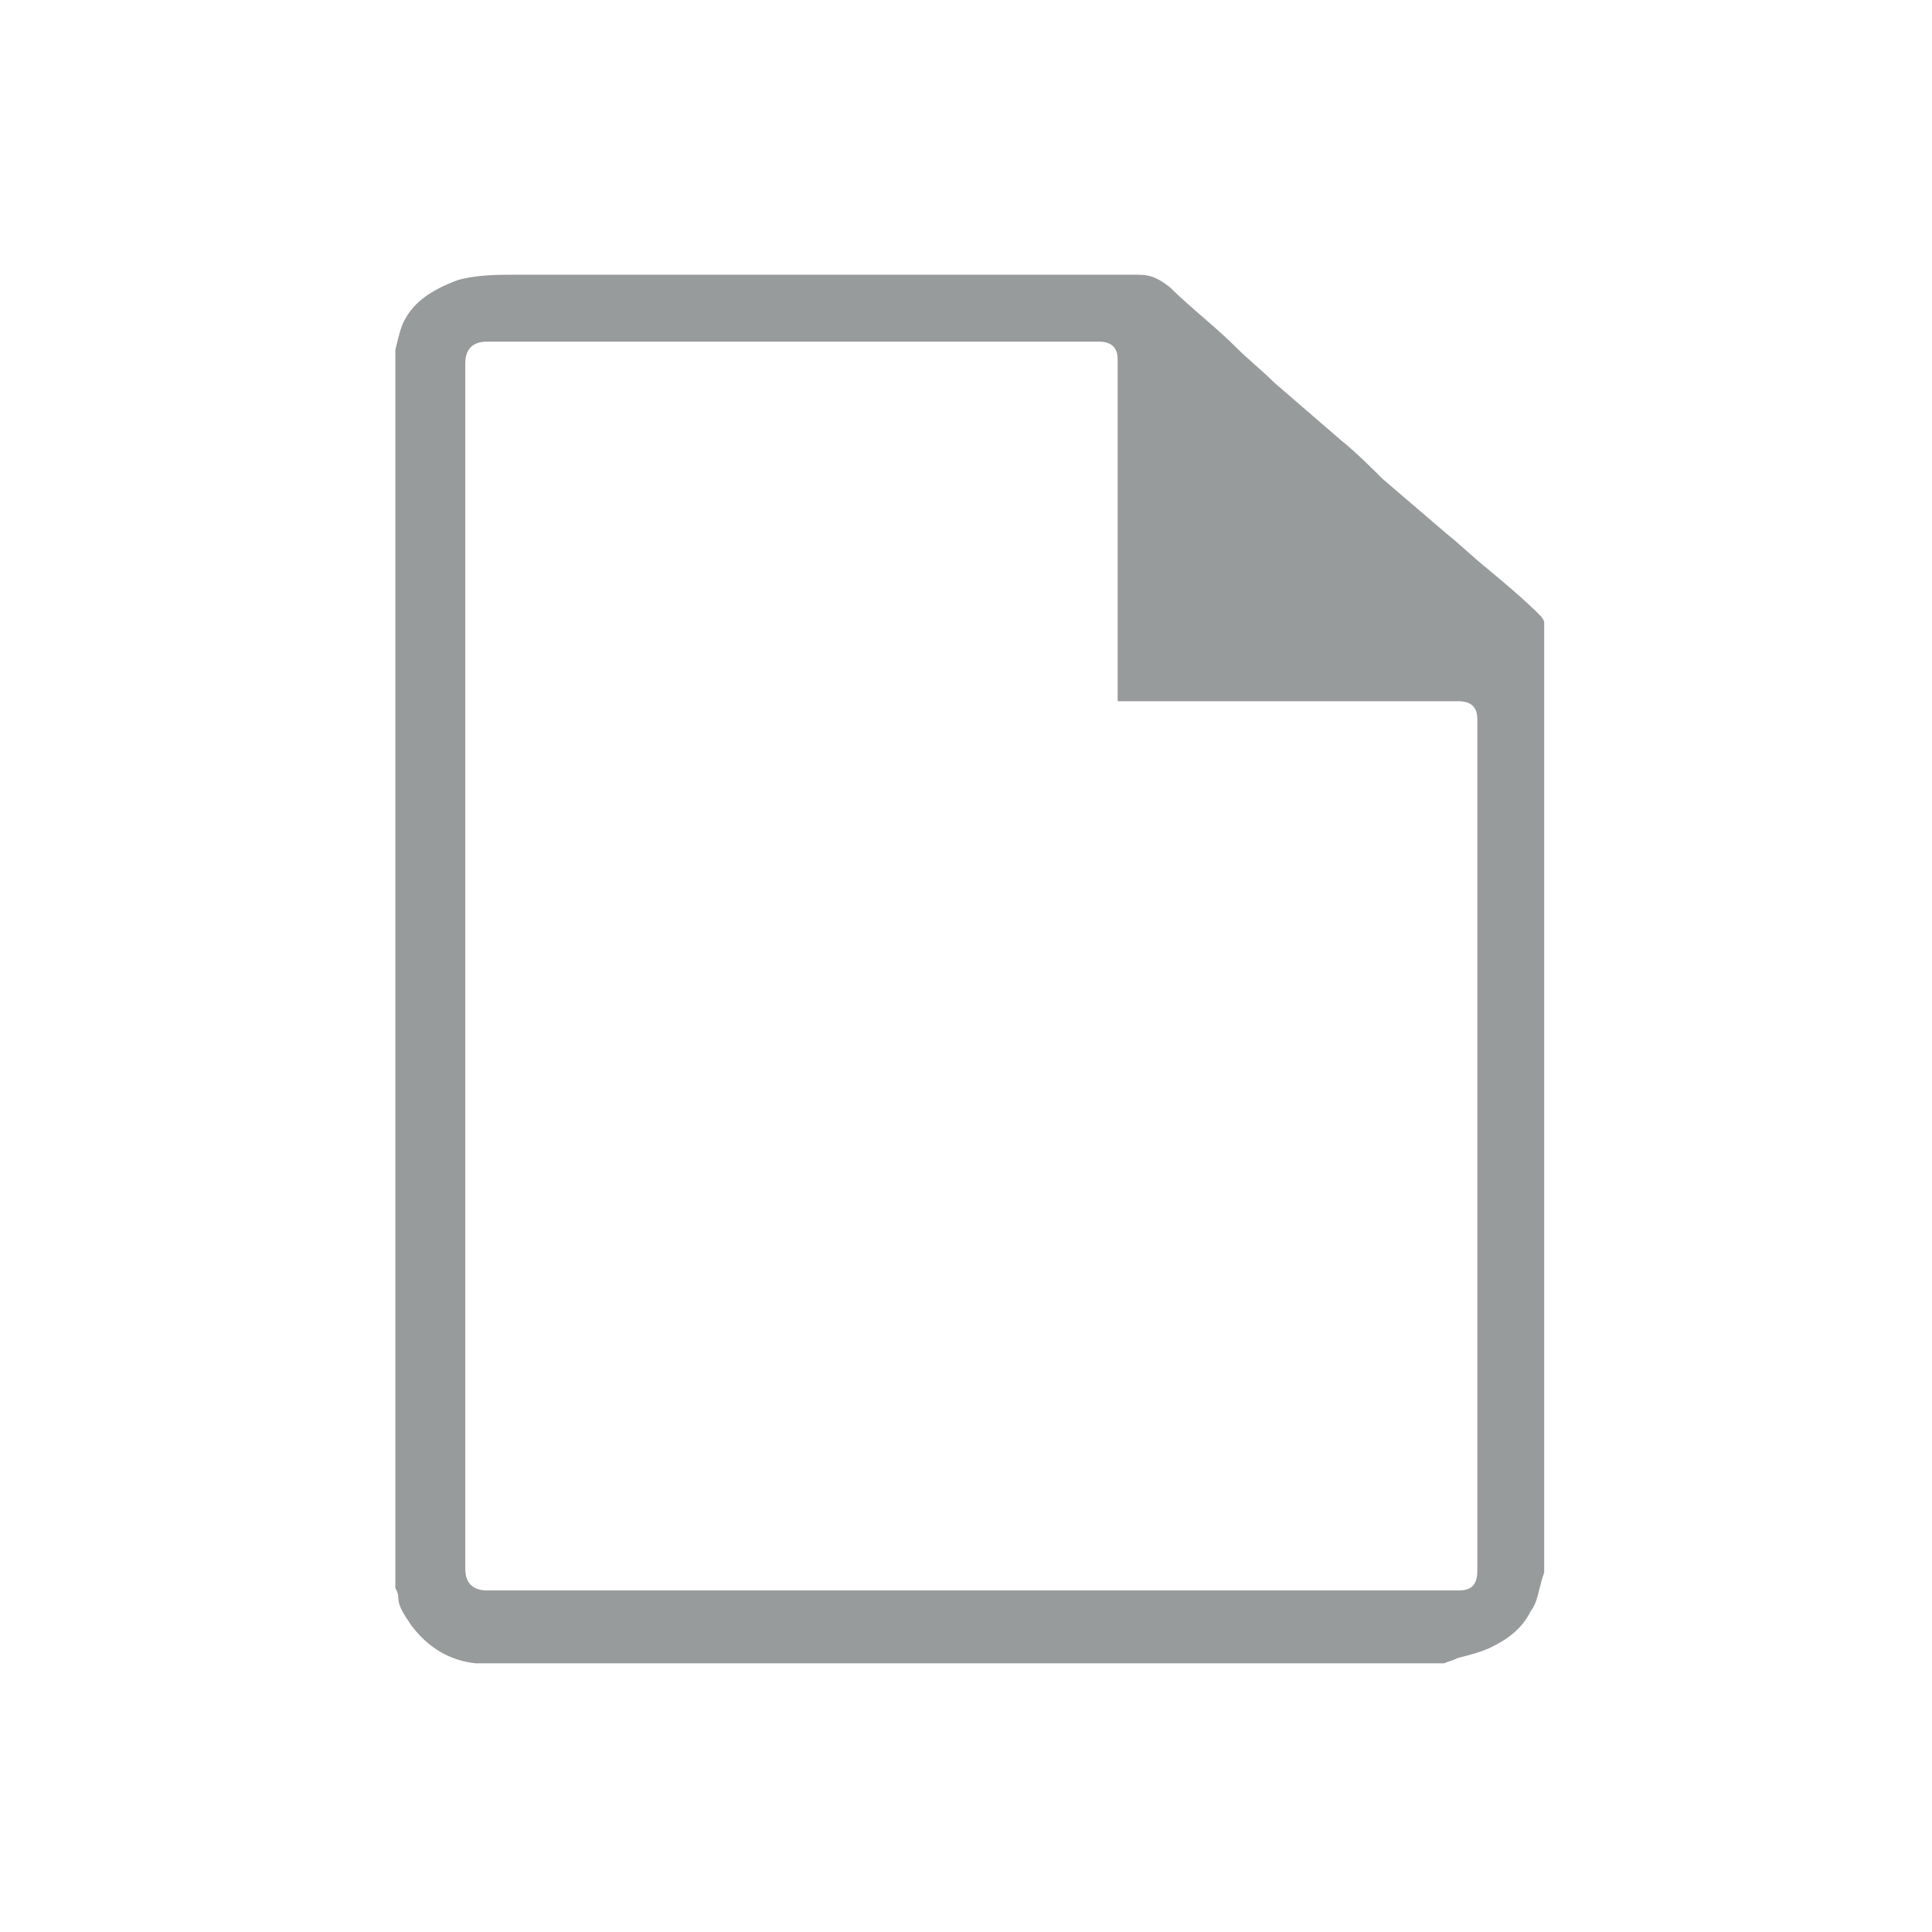
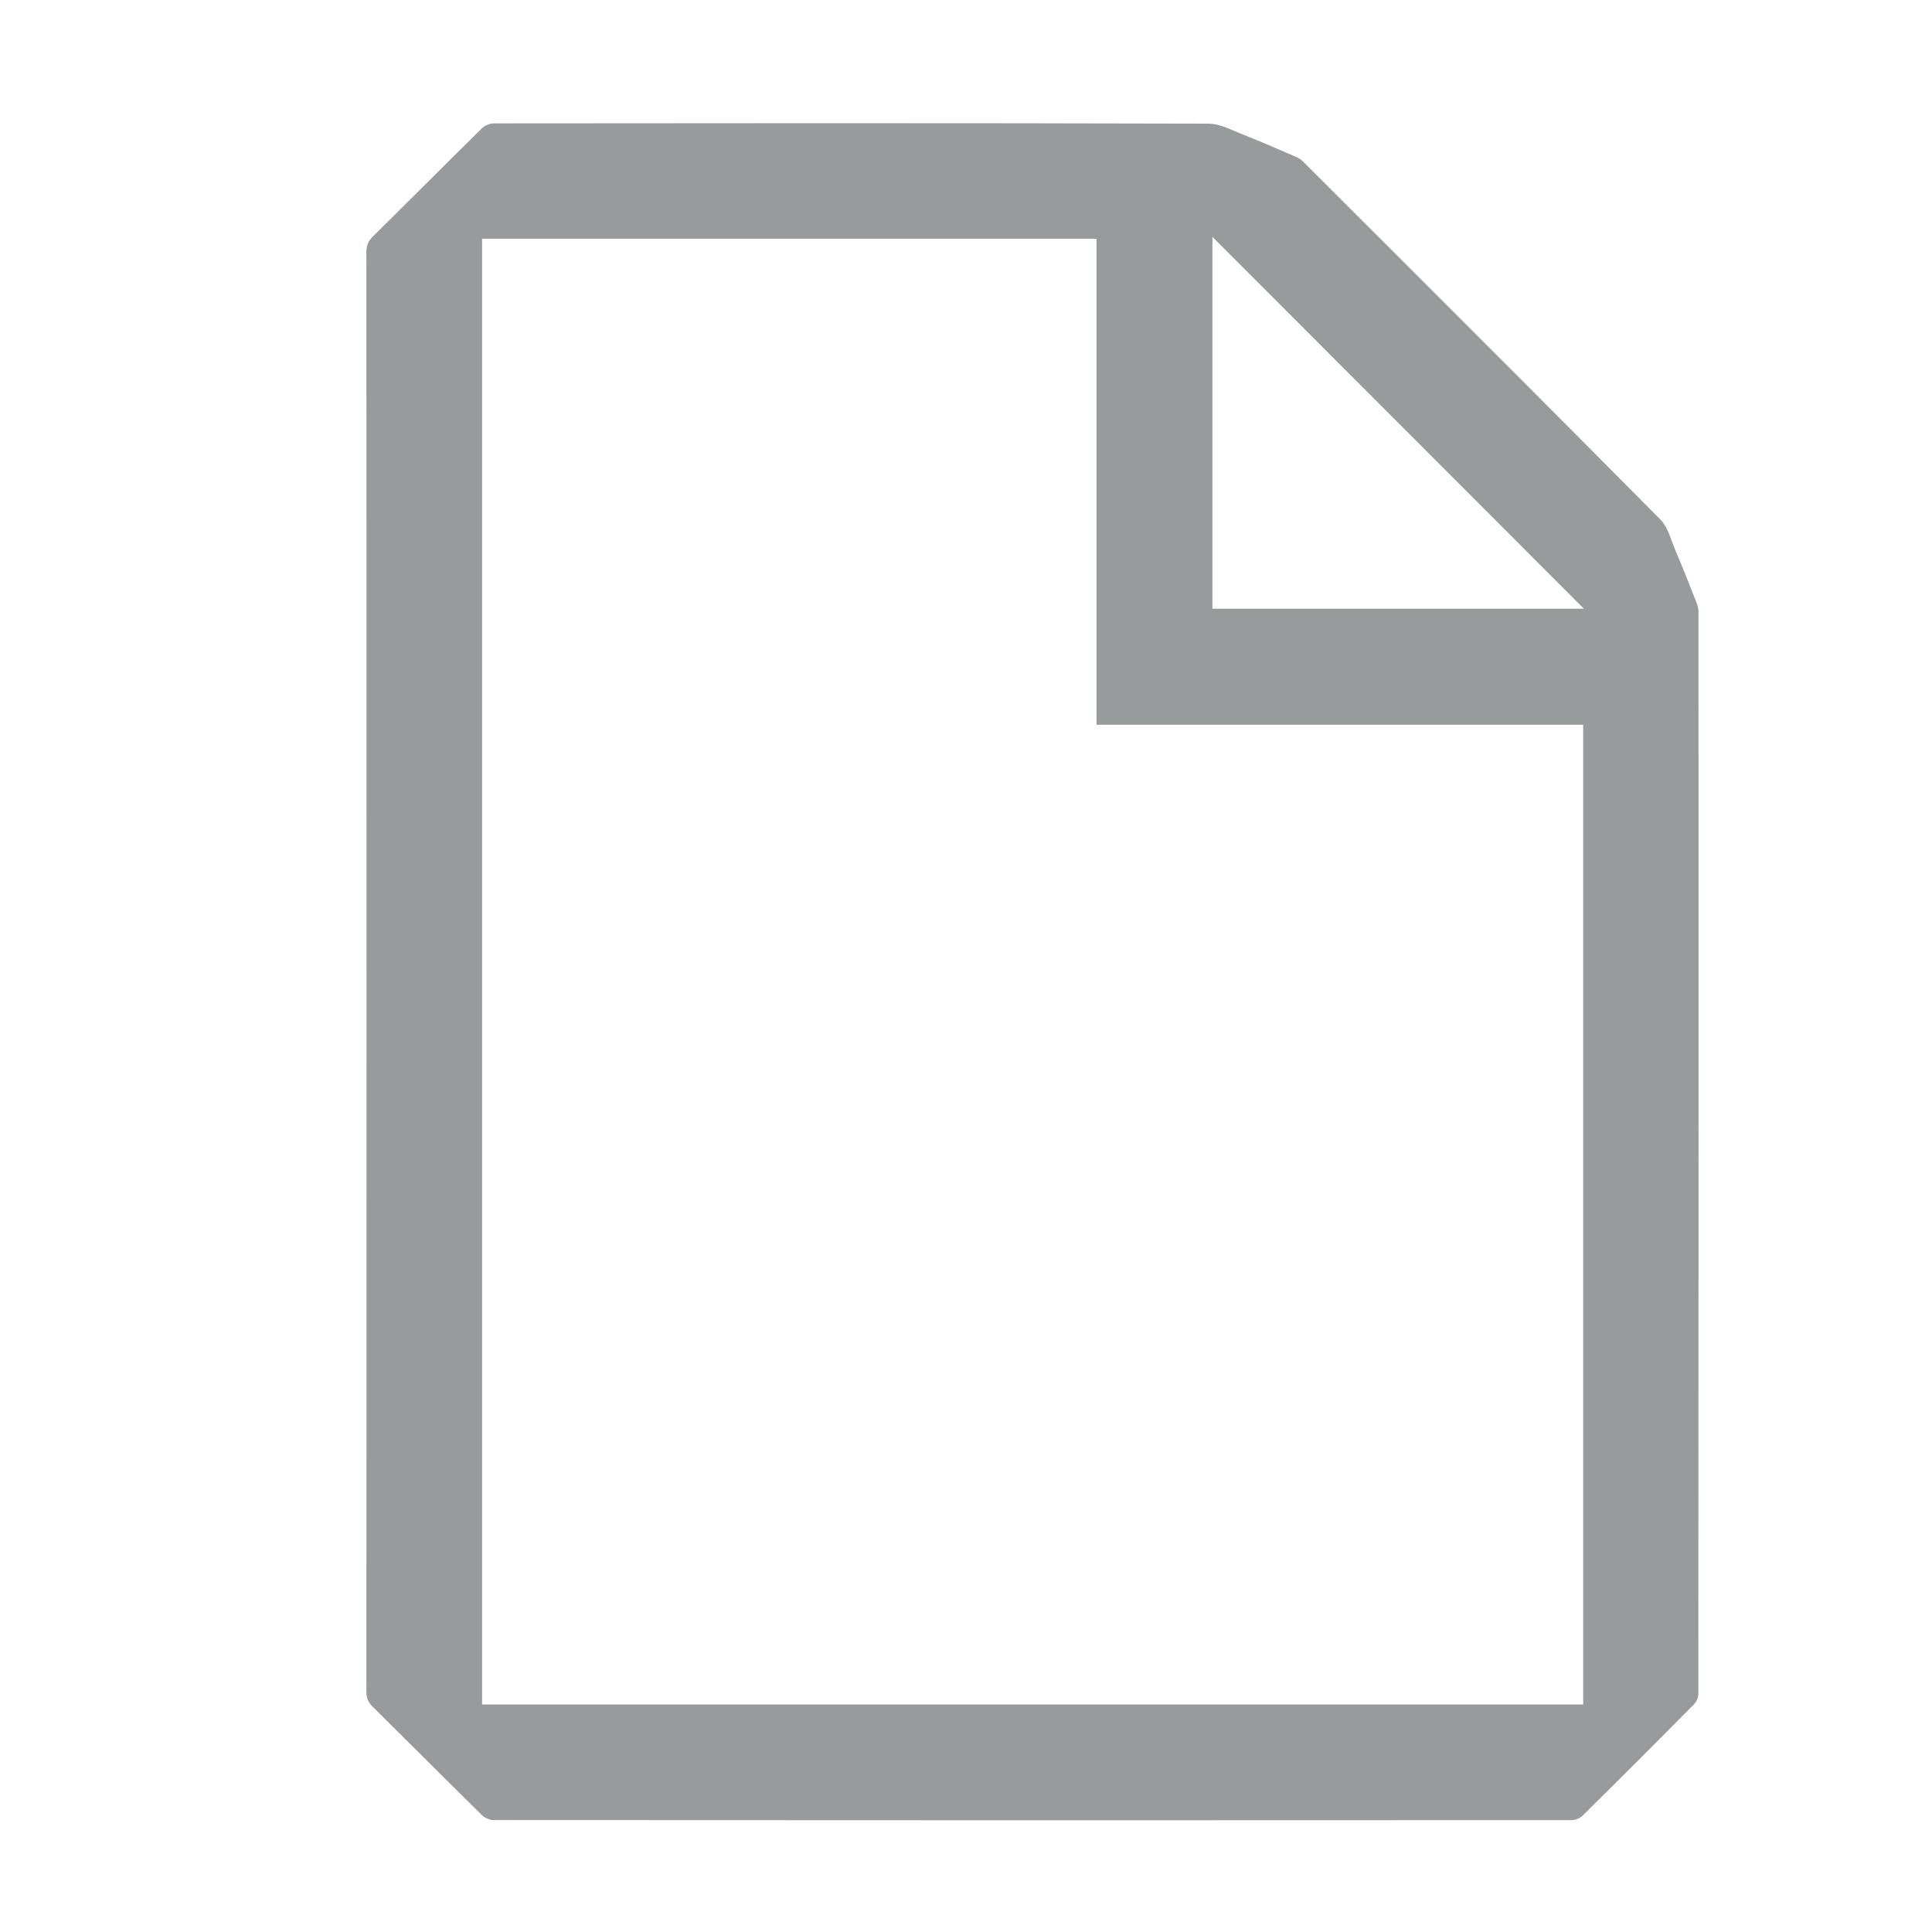
<svg xmlns="http://www.w3.org/2000/svg" version="1.1" id="Layer_1" x="0px" y="0px" width="64px" height="64px" viewBox="0 0 64 64" enable-background="new 0 0 64 64" xml:space="preserve">
  <g>
-     <path fill="#989b9b" d="M49.287,18.852c-0.25-0.201-0.481-0.406-0.704-0.604c-0.216-0.192-0.439-0.391-0.68-0.583l-2.043-1.75   l-0.052-0.043c-0.006-0.006-0.013-0.012-0.019-0.018c-0.391-0.391-0.877-0.878-1.362-1.266c-0.356-0.305-0.729-0.628-1.102-0.952   c-0.372-0.322-0.744-0.645-1.091-0.942c-0.007-0.006-0.013-0.011-0.019-0.017c-0.19-0.19-0.413-0.388-0.628-0.579   c-0.225-0.2-0.457-0.406-0.663-0.613c-0.34-0.34-0.714-0.665-1.076-0.978c-0.364-0.316-0.74-0.642-1.092-0.991   C38.402,9.25,38.171,9.1,37.685,9.1H17.133c-0.686,0-1.335,0-1.981,0.182c-0.876,0.331-1.402,0.713-1.703,1.24   c-0.004,0.007-0.008,0.013-0.012,0.02c-0.138,0.207-0.228,0.581-0.308,0.911l-0.033,0.137v0.556v0.397V51.56v0.396v0.596   c0,0.015-0.001,0.029-0.003,0.045c0.046,0.079,0.103,0.196,0.103,0.352c0,0.259,0.211,0.569,0.38,0.82l0.055,0.081   c0.557,0.739,1.273,1.16,2.13,1.25h0.38h0.298h31.175h0.224c0.085-0.038,0.155-0.062,0.218-0.082   c0.068-0.022,0.127-0.042,0.205-0.081c0.021-0.011,0.044-0.019,0.067-0.024c0.396-0.1,0.762-0.191,1.124-0.373   c0.609-0.305,1.004-0.668,1.241-1.143c0.009-0.018,0.02-0.034,0.031-0.051c0.145-0.192,0.204-0.433,0.272-0.711   c0.044-0.174,0.088-0.354,0.157-0.542v-0.335V51.56V20.598c-0.011-0.042-0.061-0.137-0.101-0.178   C50.463,19.83,49.865,19.333,49.287,18.852z M48.938,52.056c0,0.629-0.44,0.629-0.629,0.629H16.141   c-0.483,0-0.728-0.245-0.728-0.729V32.1V12.045c0-0.483,0.245-0.728,0.728-0.728h20.254c0.629,0,0.629,0.44,0.629,0.628v11.219   c0,0.027,0.001,0.048,0.002,0.063c0.016,0.001,0.036,0.002,0.063,0.002h11.22c0.629,0,0.629,0.44,0.629,0.629V52.056z" />
+     <path fill="#989b9b" d="M16.352,60.292c-0.125,0-0.294-0.071-0.386-0.162c-0.67-0.658-1.334-1.32-2-1.983   c-0.544-0.542-1.088-1.084-1.634-1.624c-0.142-0.14-0.196-0.281-0.195-0.508c0.005-6.953,0.005-13.904,0.005-20.856V32.17   c0-7.937,0-15.873-0.005-23.81c0-0.225,0.056-0.367,0.198-0.508c0.552-0.545,1.102-1.092,1.651-1.64   c0.66-0.657,1.319-1.314,1.983-1.966c0.092-0.09,0.259-0.159,0.387-0.159c3.676-0.004,7.353-0.007,11.029-0.007   c4.219,0,8.437,0.004,12.654,0.016c0.287,0,0.592,0.131,0.886,0.257l0.266,0.11c0.509,0.2,1.012,0.419,1.515,0.637l0.231,0.101   c0.091,0.039,0.167,0.088,0.22,0.142L45,7.184c3.34,3.335,6.679,6.671,10.001,10.024c0.185,0.185,0.291,0.472,0.393,0.75   c0.039,0.105,0.077,0.209,0.12,0.308c0.218,0.508,0.42,1.023,0.623,1.538l0.064,0.164c0.042,0.109,0.063,0.206,0.063,0.286   c0.004,11.958,0.004,23.916-0.005,35.873c0,0.106-0.063,0.252-0.144,0.331c-1.222,1.236-2.45,2.466-3.688,3.686   c-0.086,0.086-0.241,0.15-0.361,0.15c-5.775,0.003-11.554,0.005-17.33,0.005C28.608,60.298,22.481,60.296,16.352,60.292z    M15.97,56.462h36.475V24.008H36.324v-16.1H15.97V56.462z M40.163,20.165H52.47L40.163,7.845V20.165z" />
  </g>
</svg>
